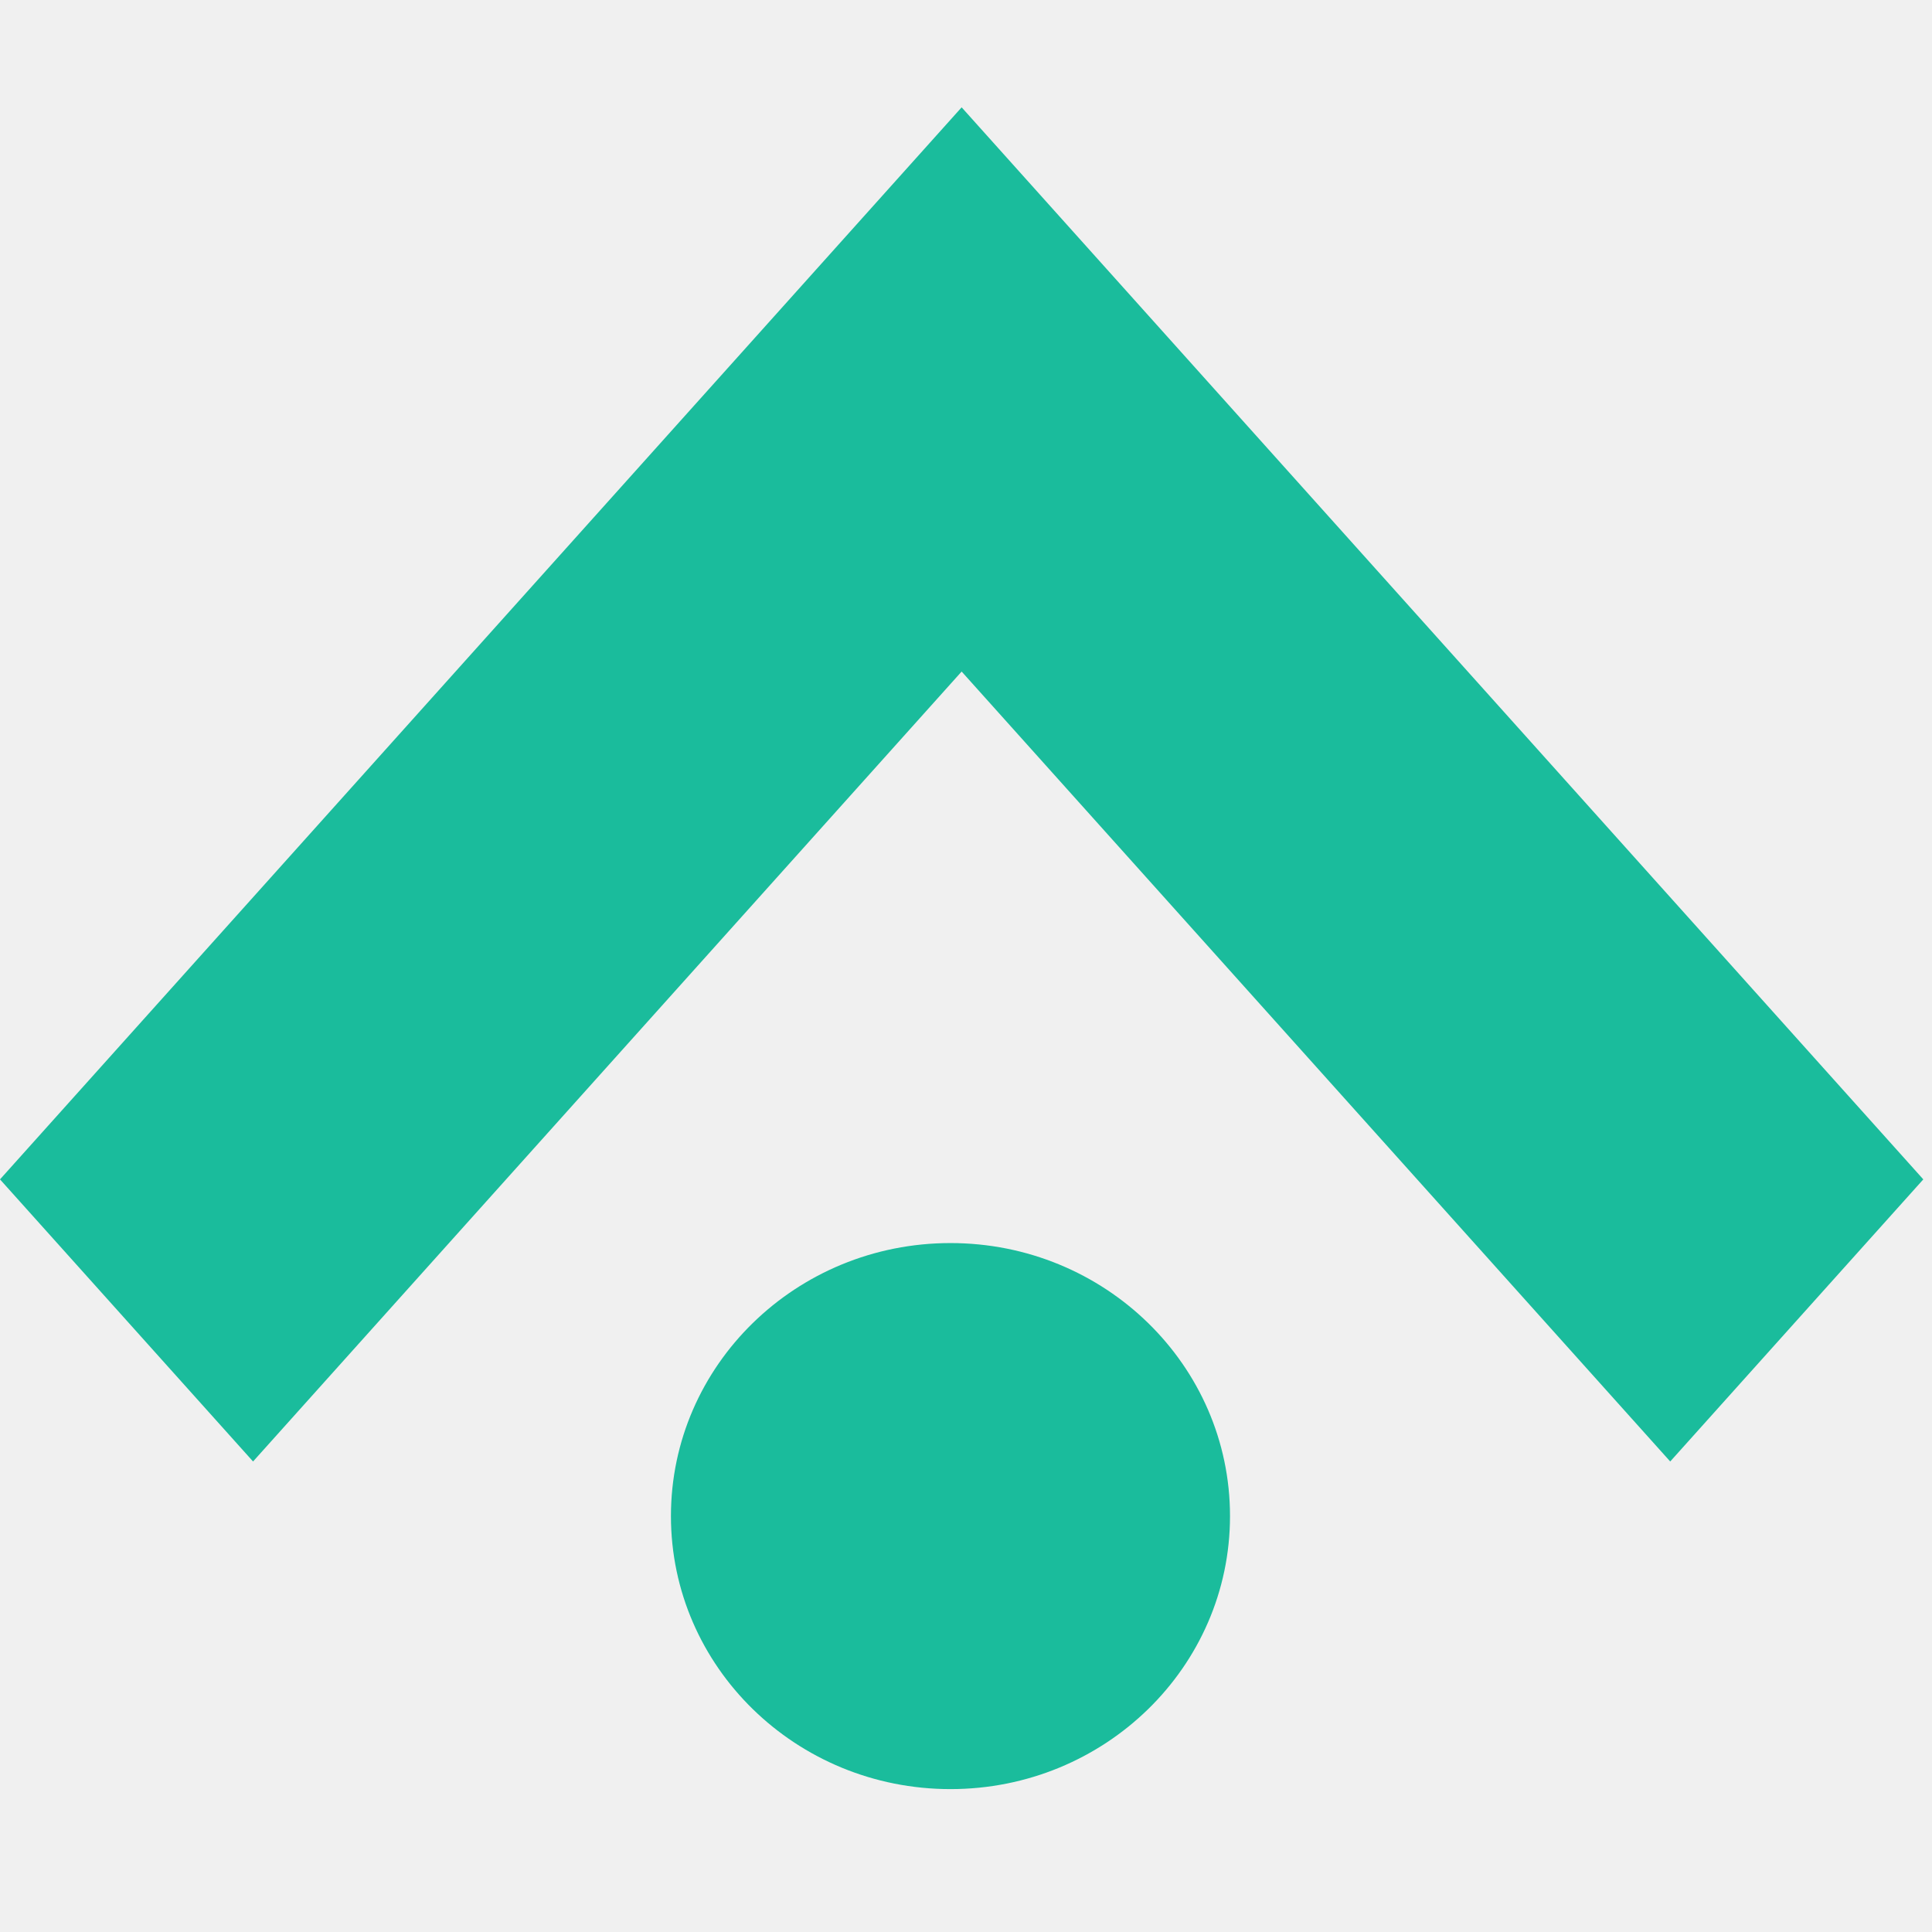
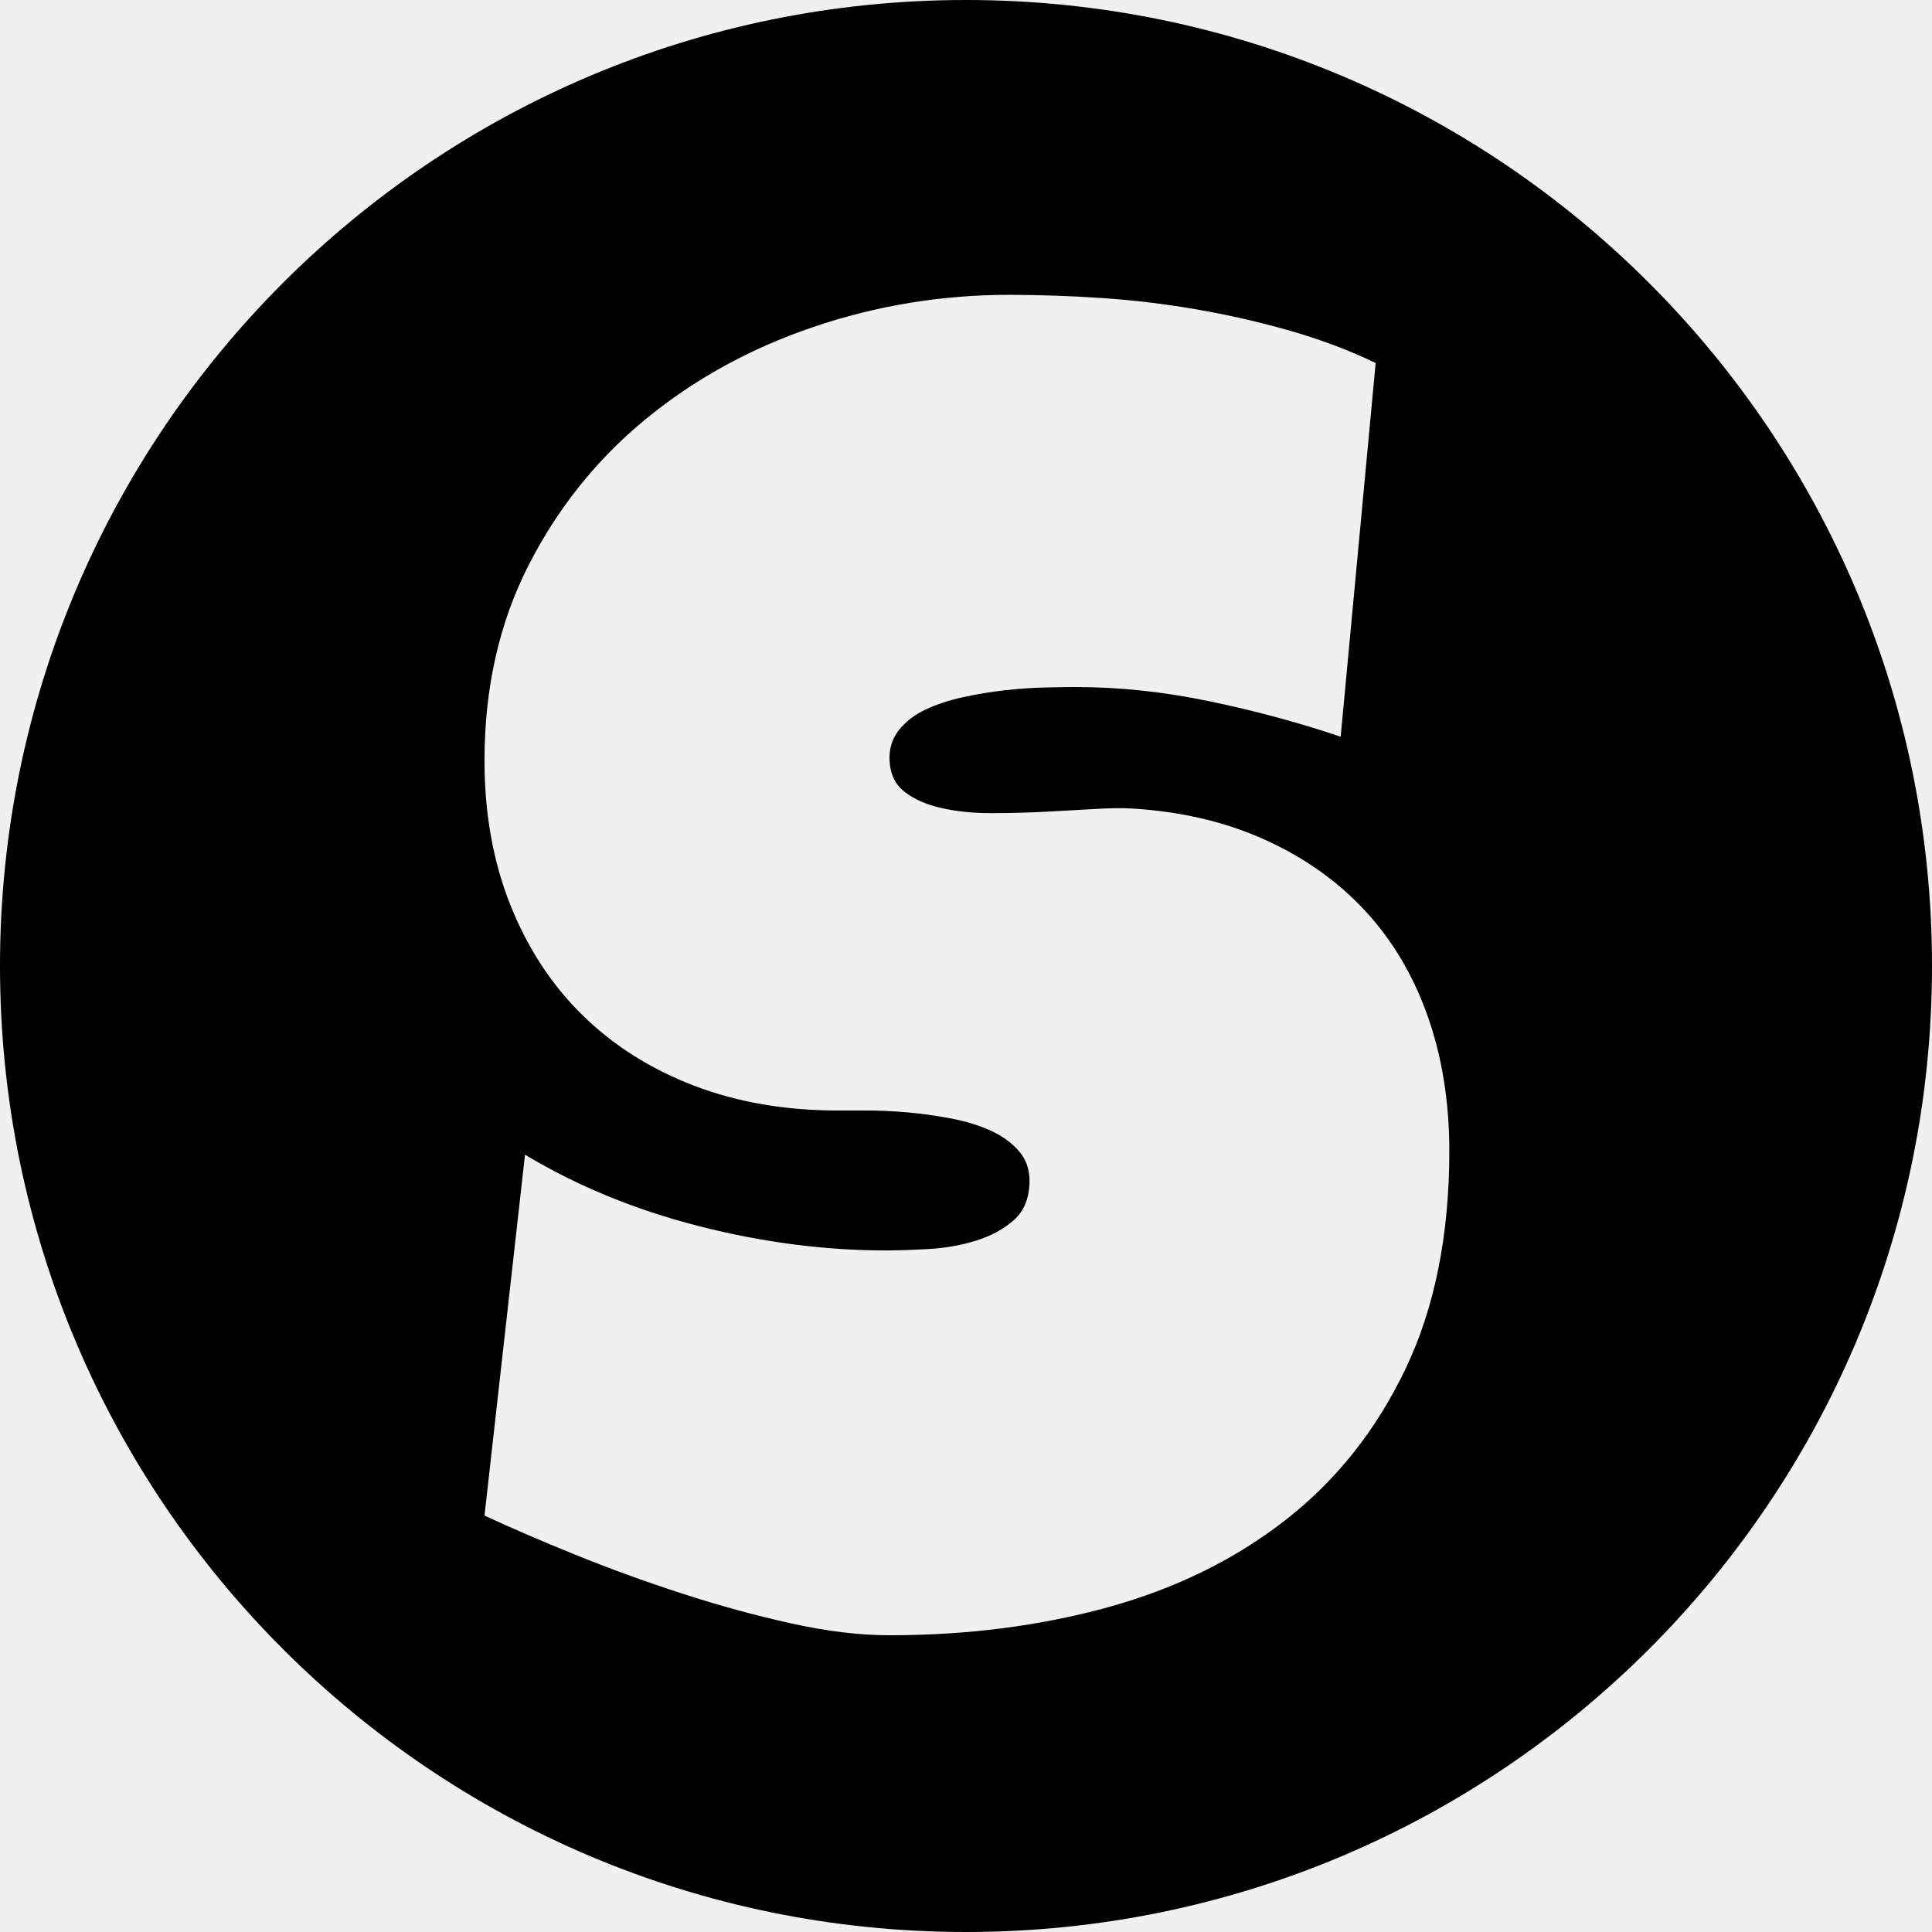
- <svg xmlns="http://www.w3.org/2000/svg" width="54" height="54" viewBox="0 0 54 54" fill="none">
-   <path d="M53.757 32.964L33.951 10.885L26.878 3L19.805 10.885L0 32.964L7.073 40.849L26.878 18.77L46.683 40.849L53.757 32.964Z" fill="#1ABC9C" />
-   <ellipse cx="26.566" cy="42.375" rx="7.813" ry="7.631" fill="#1ABC9C" />
+ <svg xmlns="http://www.w3.org/2000/svg" width="516" height="516" viewBox="0 0 516 516">
+   <style>
+     @media (prefers-color-scheme:dark){path{fill:#fff}}
+   </style>
+   <g id="favicon" stroke="none" stroke-width="1" fill="none" fill-rule="evenodd">
+     <path id="Combined-Shape" style="fill:#000" d="M258 0c142.49 0 258 115.51 258 258S400.49 516 258 516 0 400.49 0 258 115.51 0 258 0Zm11.553 78.744c-18.032 0-35.489 2.869-52.373 8.606-16.883 5.737-31.841 13.974-44.873 24.71-13.031 10.737-23.44 23.77-31.226 39.096-7.786 15.326-11.68 32.66-11.68 52.003 0 14.097 2.295 26.924 6.885 38.48 4.59 11.556 11.024 21.392 19.302 29.506s18.195 14.383 29.751 18.81c11.556 4.425 24.383 6.638 38.48 6.638h7.868c3.279 0 6.803.164 10.573.492 3.77.328 7.622.86 11.556 1.598 3.934.738 7.459 1.803 10.573 3.196 3.115 1.394 5.655 3.197 7.622 5.41 1.967 2.213 2.951 4.876 2.951 7.99 0 4.59-1.393 8.115-4.18 10.574-2.787 2.458-6.188 4.303-10.204 5.532-4.016 1.23-8.237 1.967-12.663 2.213s-8.196.369-11.31.369c-16.392 0-33.07-2.172-50.037-6.516-16.965-4.344-32.415-10.696-46.348-19.056l-10.818 96.385c7.048 3.278 15.121 6.762 24.219 10.45 9.097 3.688 18.563 7.13 28.399 10.327 9.835 3.196 19.547 5.86 29.136 7.99 9.59 2.132 18.4 3.197 26.432 3.197 20.818 0 40.284-2.5 58.397-7.5 18.113-4.999 33.931-12.785 47.454-23.358 13.524-10.572 24.178-24.014 31.965-40.324 7.786-16.31 11.679-35.693 11.679-58.15 0-13.114-1.926-25.12-5.778-36.022-3.852-10.9-9.426-20.285-16.72-28.153-7.295-7.868-16.187-14.179-26.678-18.932-10.49-4.754-22.293-7.54-35.407-8.36-2.622-.164-5.983-.123-10.08.123-4.099.246-8.524.491-13.278.737-4.754.246-9.548.37-14.384.37s-9.261-.452-13.277-1.353c-4.017-.902-7.295-2.336-9.836-4.303-2.54-1.967-3.893-4.754-4.057-8.36-.164-3.114.656-5.82 2.46-8.114 1.802-2.295 4.18-4.139 7.13-5.532 2.95-1.394 6.31-2.5 10.08-3.32 3.77-.82 7.5-1.434 11.188-1.844 3.688-.41 7.213-.655 10.573-.737 3.36-.082 6.106-.123 8.237-.123 11.638 0 23.563 1.27 35.775 3.81 12.212 2.542 23.892 5.697 35.038 9.467l9.344-99.827c-7.213-3.442-14.835-6.31-22.867-8.606a240.736 240.736 0 0 0-24.711-5.655 242.217 242.217 0 0 0-25.449-3.073 369.967 369.967 0 0 0-24.833-.86Z" />
+   </g>
</svg>
